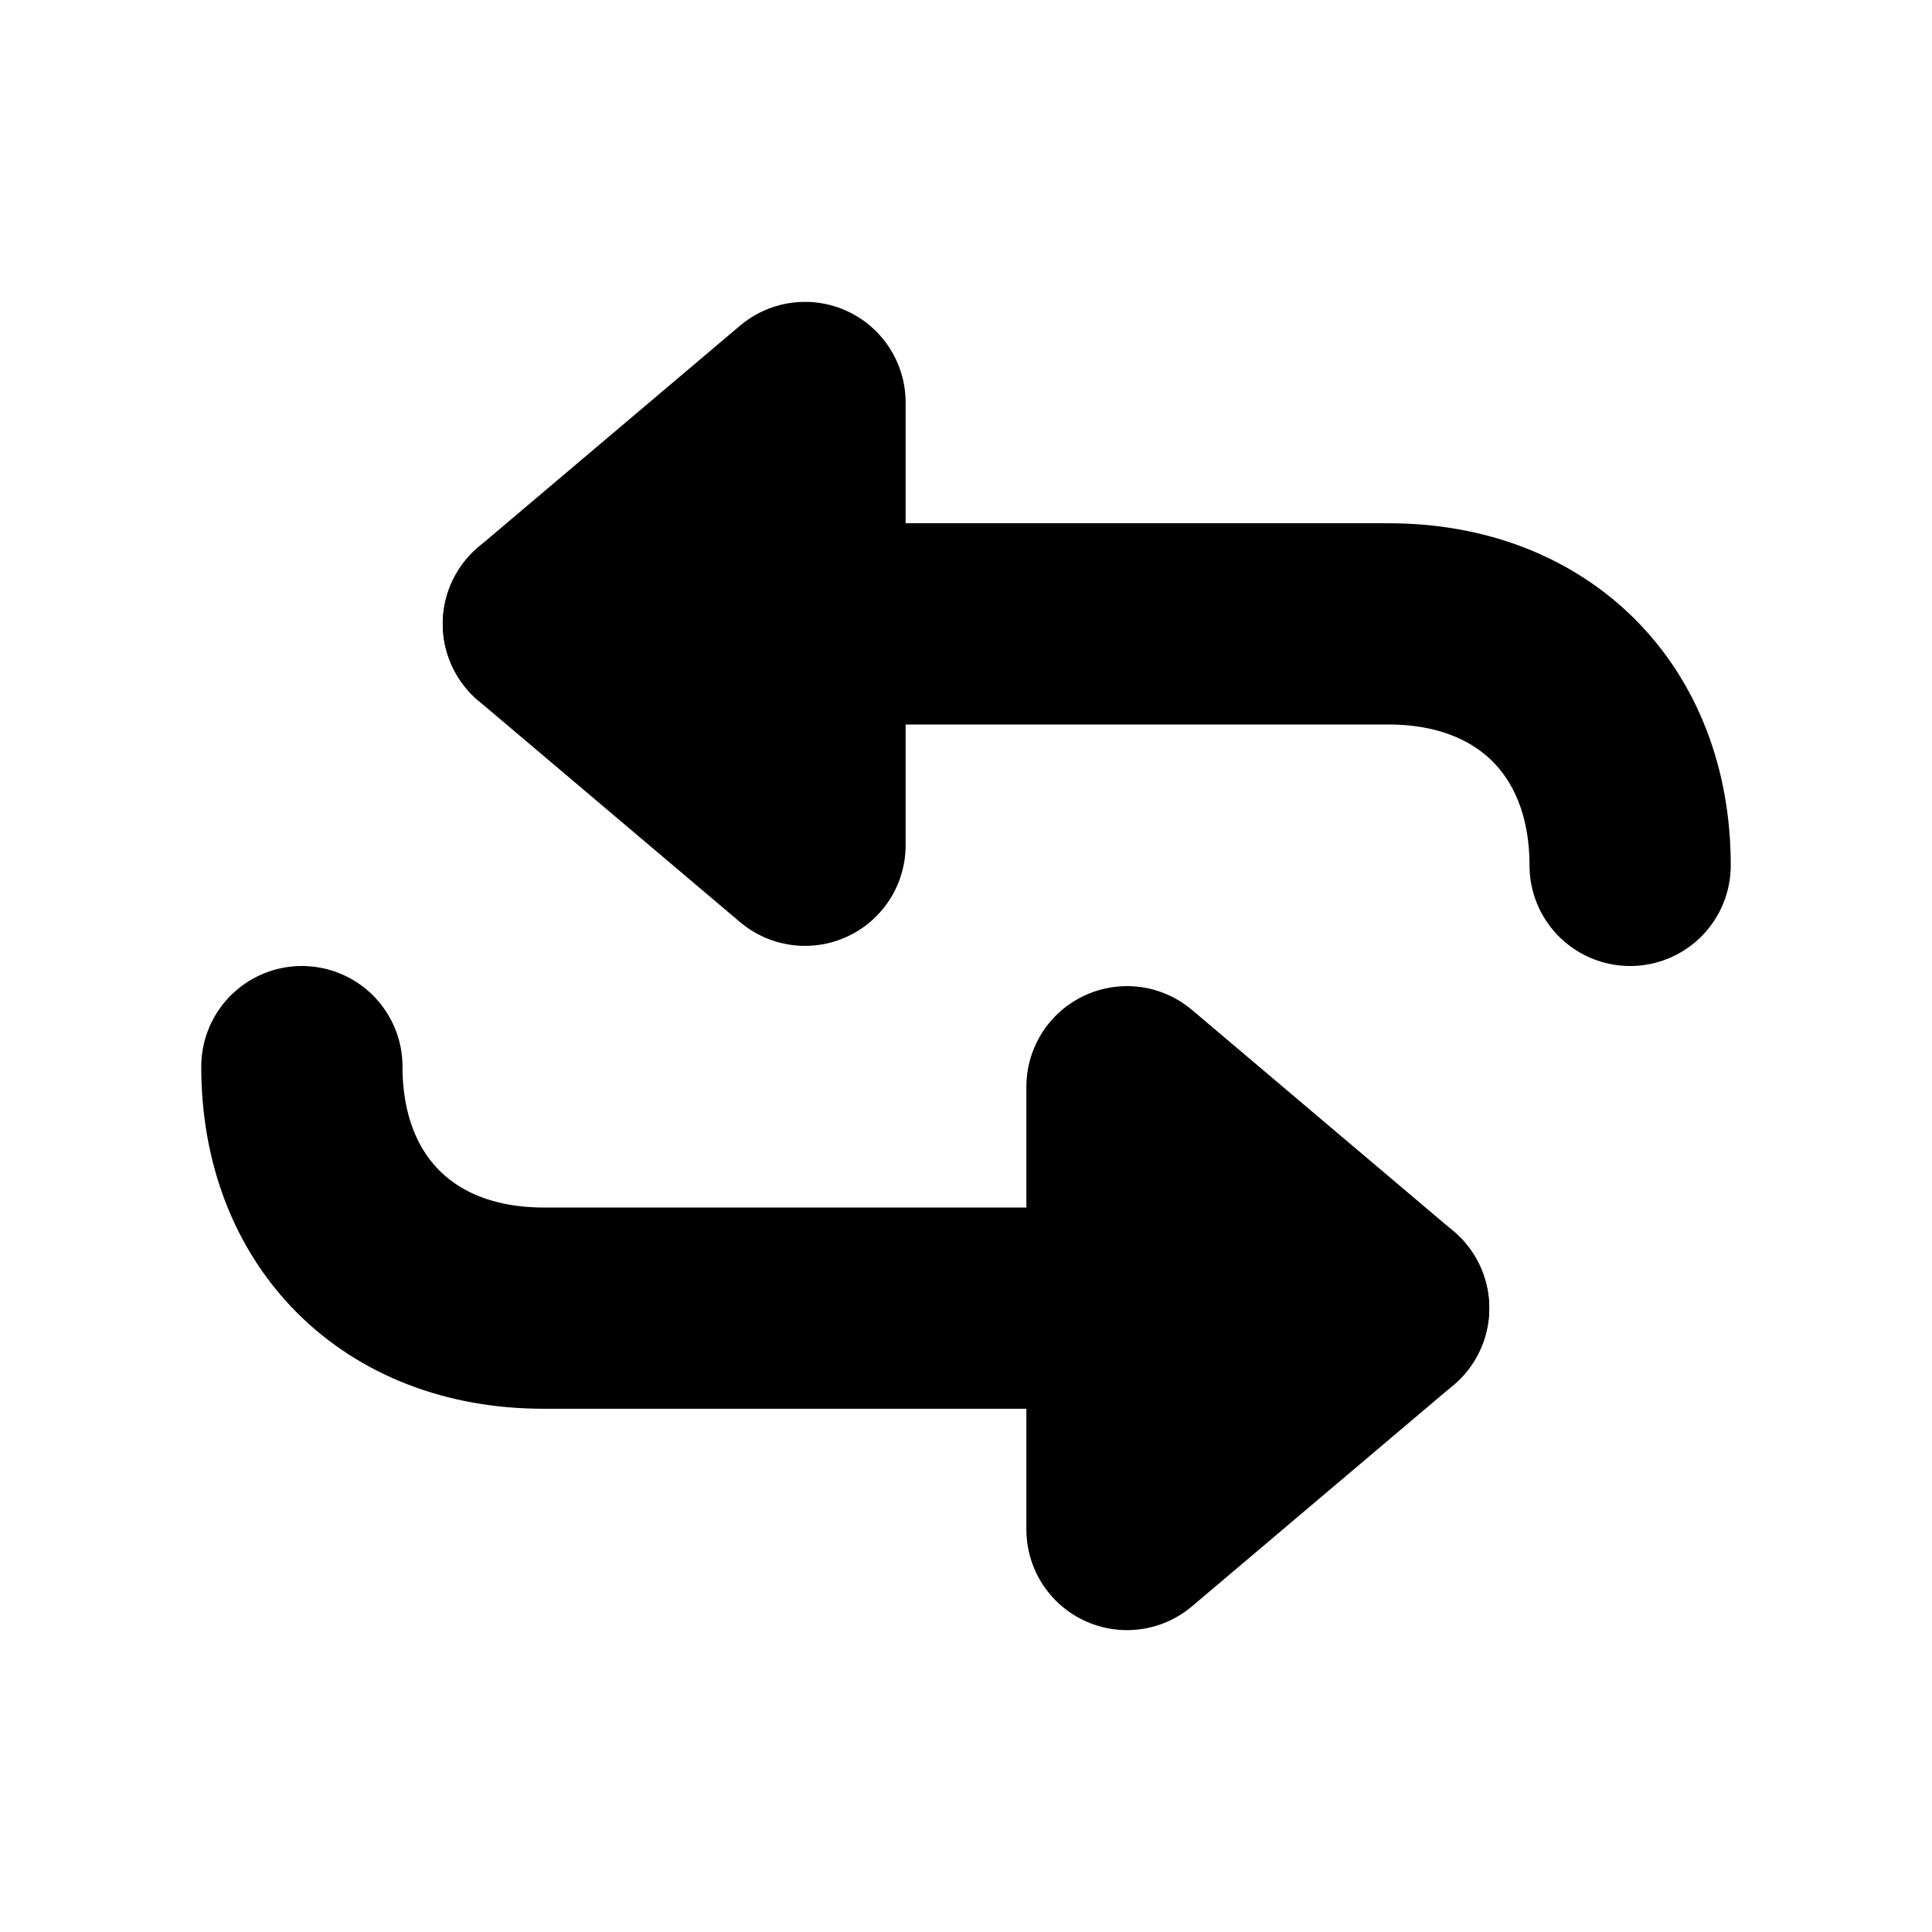
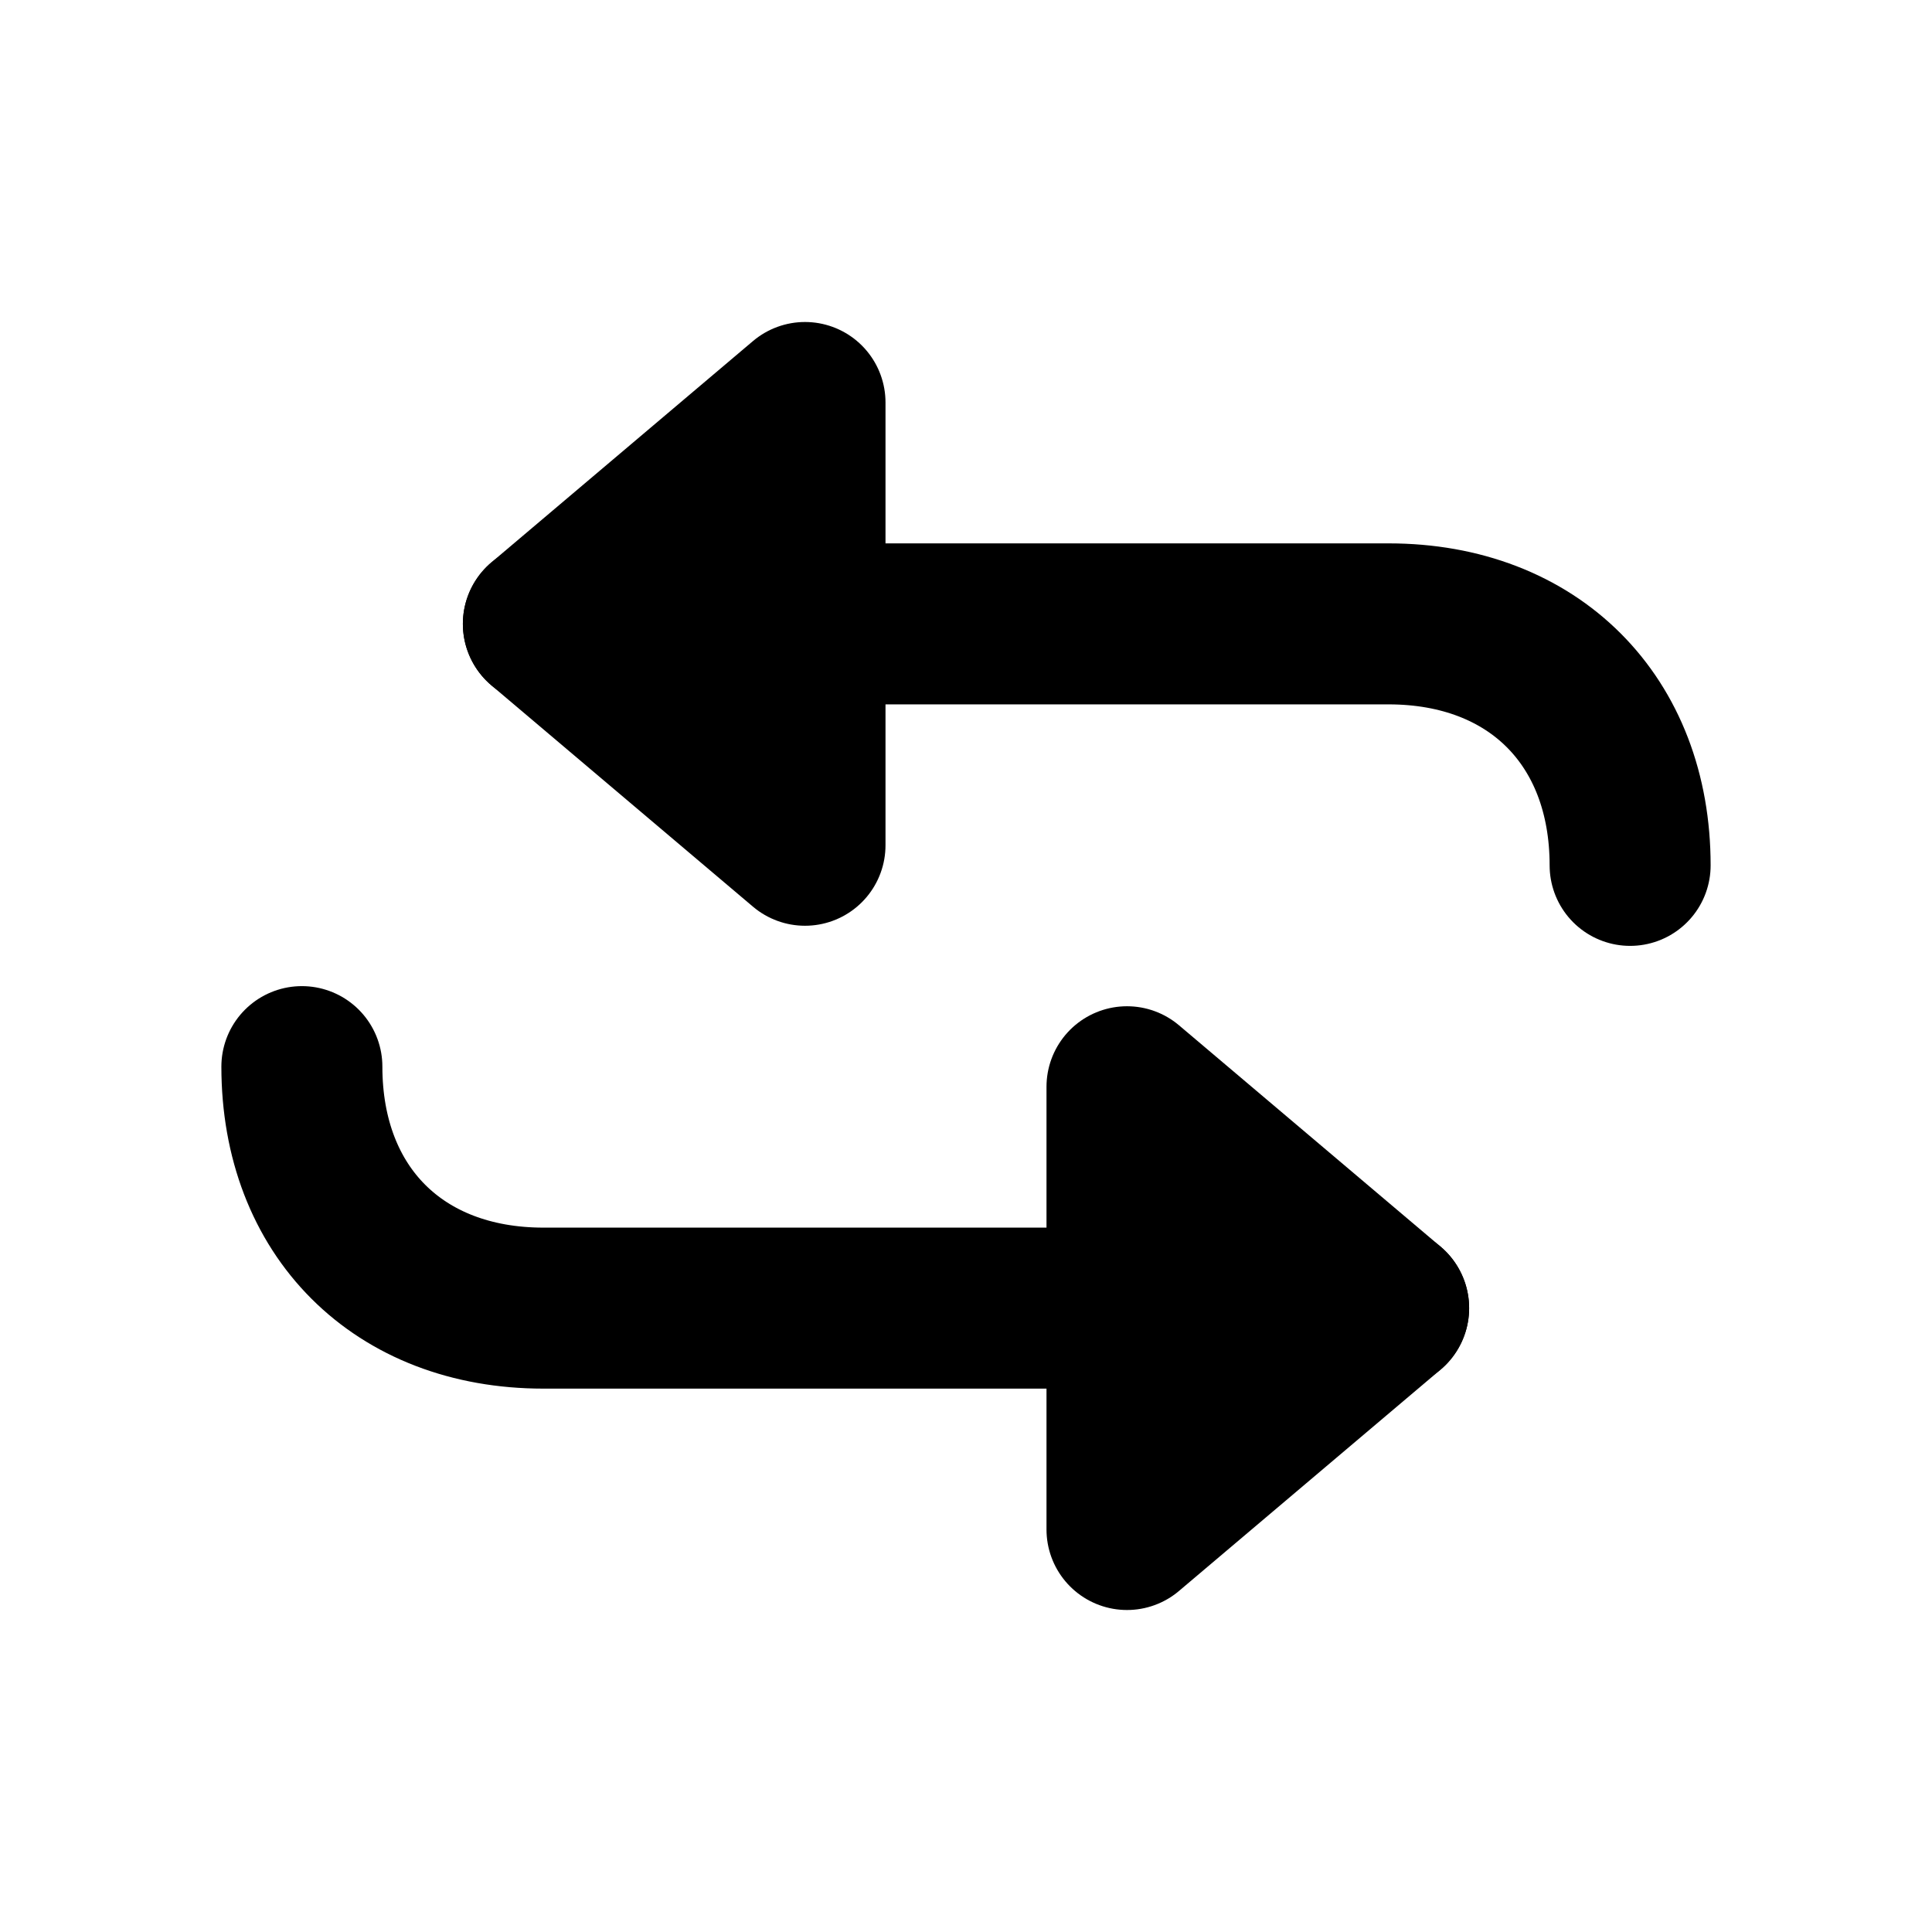
<svg xmlns="http://www.w3.org/2000/svg" width="24" height="24" viewBox="0 0 24 24" fill="none">
-   <path d="M6.75 7.75H17.25C19.05 7.75 20.25 8.95 20.25 10.75" stroke="currentColor" stroke-width="2.5" stroke-linecap="round" stroke-linejoin="round" />
-   <path d="M10 5L6.75 7.75L10 10.5L10 5Z" fill="currentColor" stroke="currentColor" stroke-width="2.5" stroke-linejoin="round" />
-   <path d="M17.25 16.25H6.75C4.95 16.25 3.75 15.05 3.75 13.25" stroke="currentColor" stroke-width="2.5" stroke-linecap="round" stroke-linejoin="round" />
-   <path d="M14 19L17.25 16.25L14 13.5L14 19Z" fill="currentColor" stroke="currentColor" stroke-width="2.5" stroke-linejoin="round" />
+   <path d="M6.75 7.75H17.25C19.05 7.75 20.25 8.95 20.25 10.75" stroke="currentColor" stroke-width="2.0" stroke-linecap="round" stroke-linejoin="round" />
+   <path d="M10 5L6.75 7.75L10 10.5L10 5Z" fill="currentColor" stroke="currentColor" stroke-width="2.0" stroke-linejoin="round" />
+   <path d="M17.25 16.25H6.75C4.95 16.25 3.75 15.05 3.75 13.25" stroke="currentColor" stroke-width="2.0" stroke-linecap="round" stroke-linejoin="round" />
+   <path d="M14 19L17.25 16.25L14 13.5L14 19Z" fill="currentColor" stroke="currentColor" stroke-width="2.0" stroke-linejoin="round" />
</svg>
